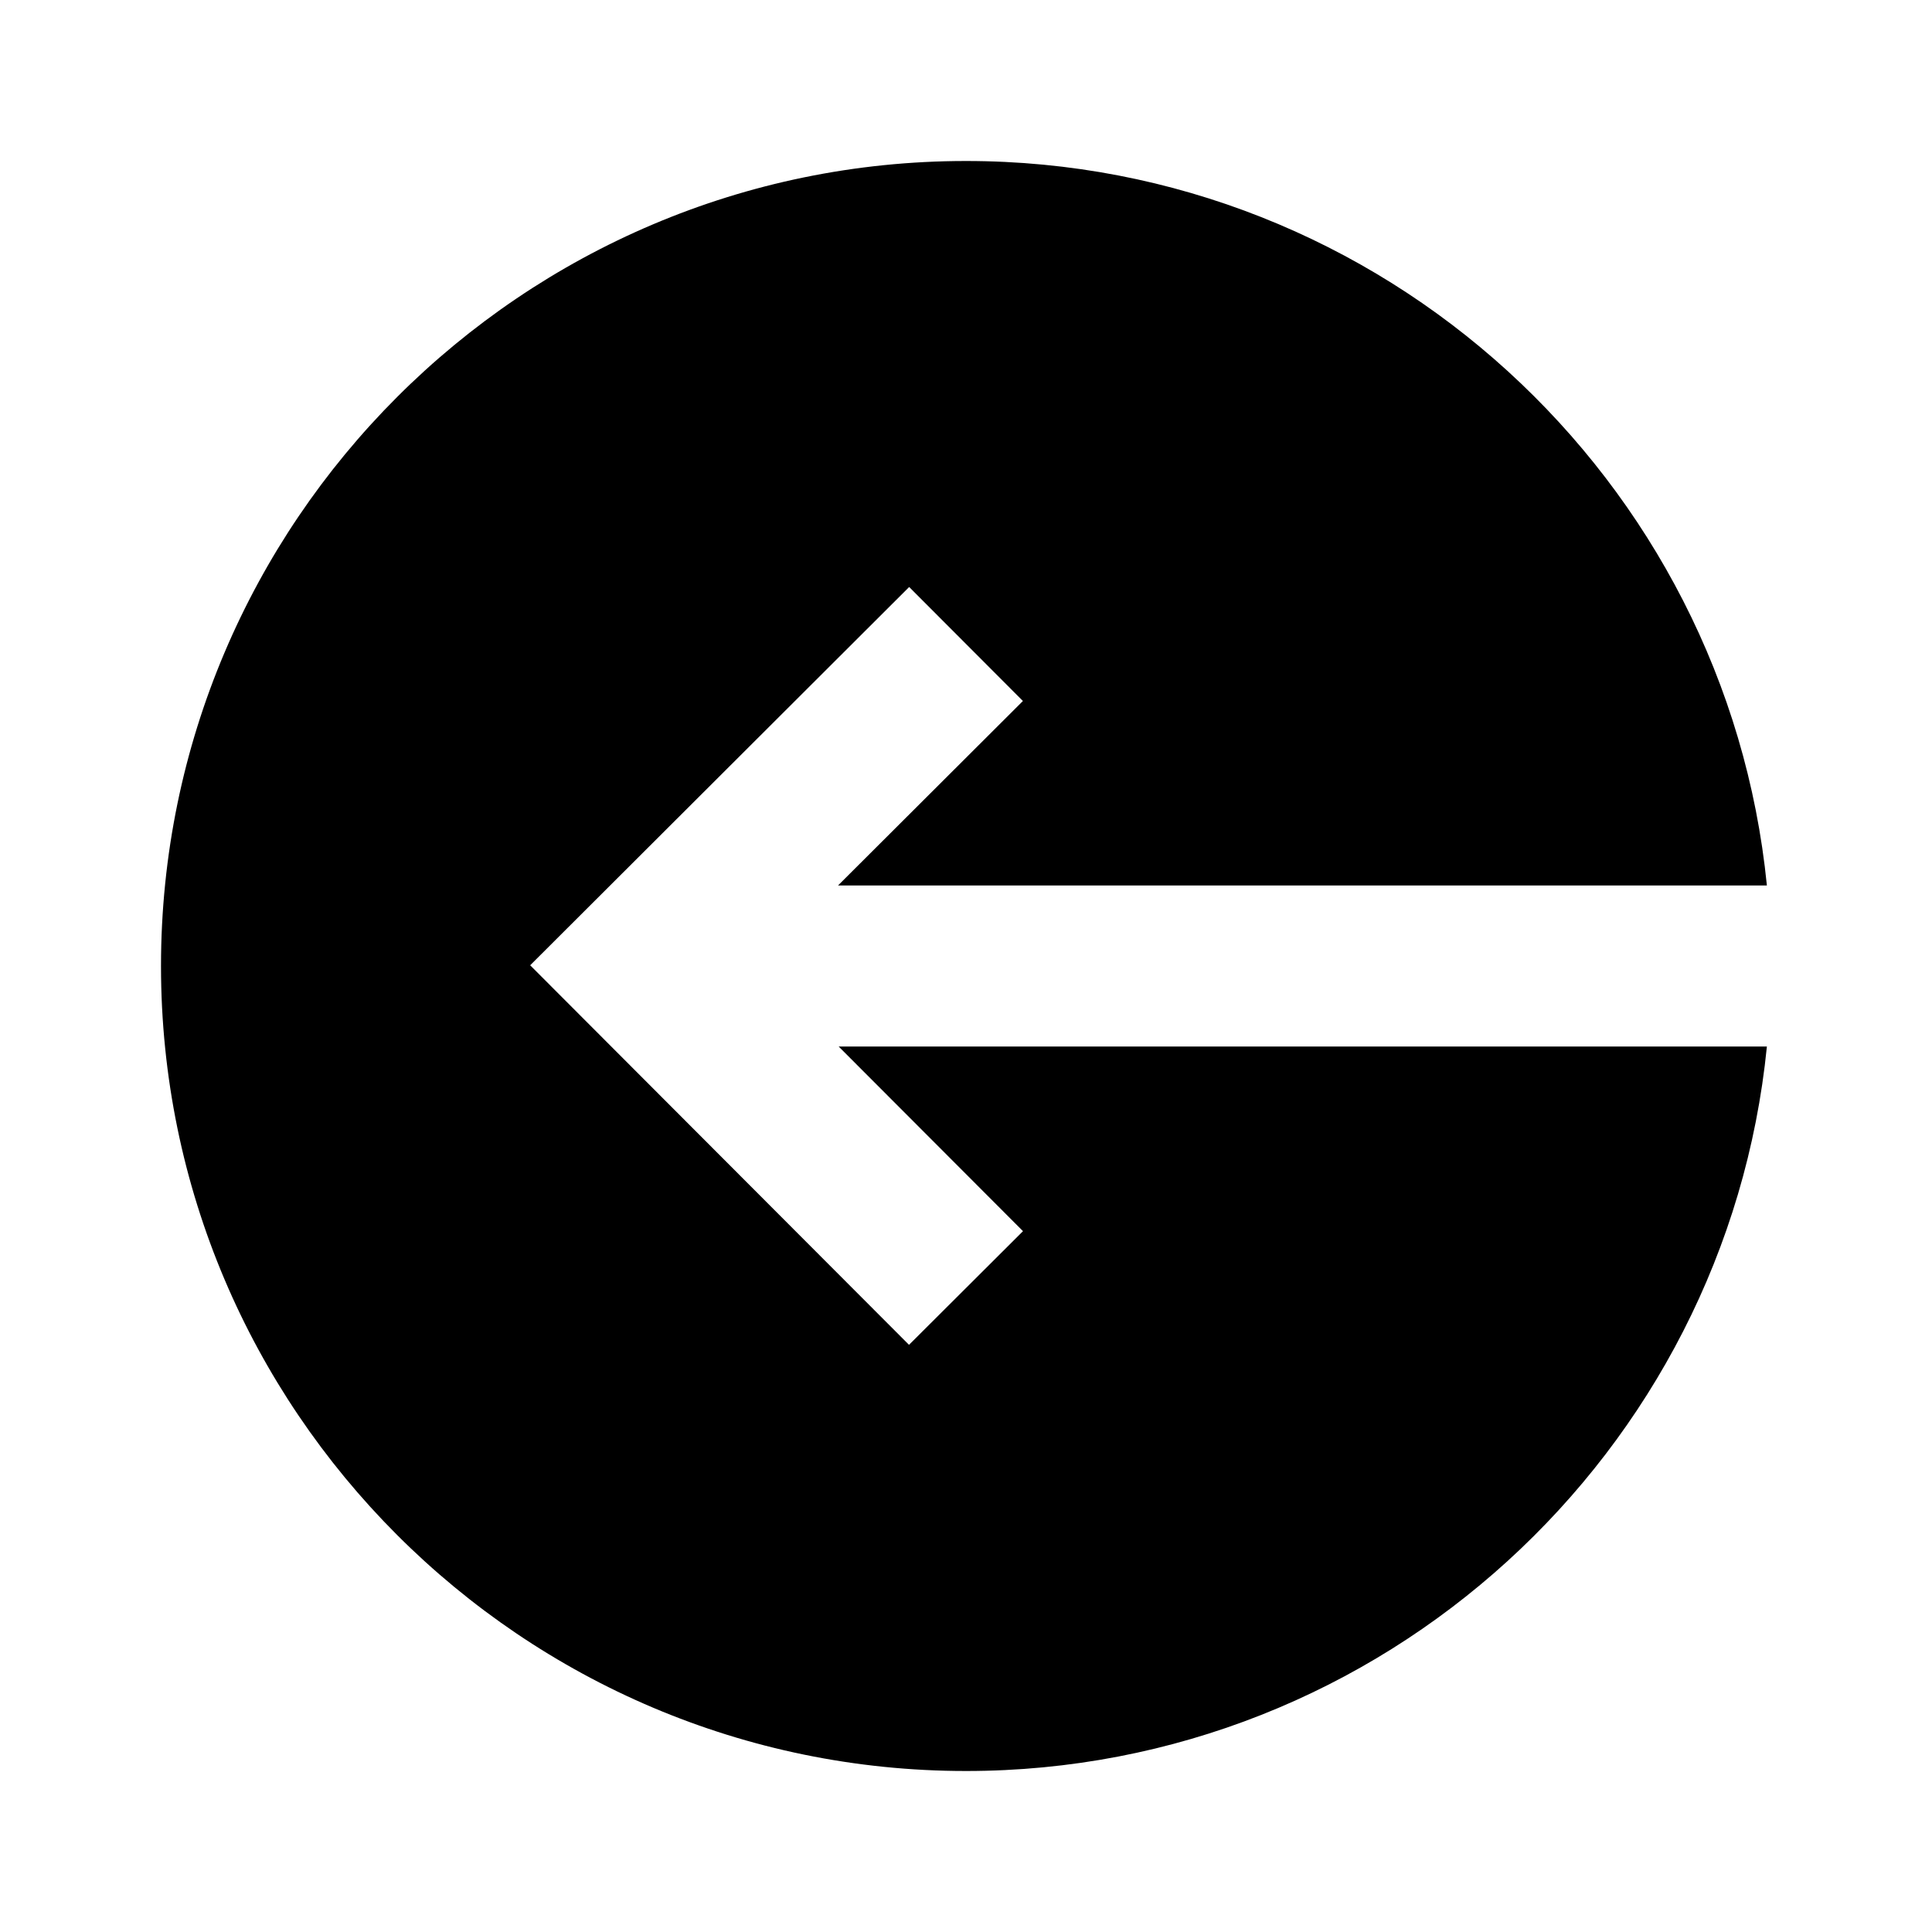
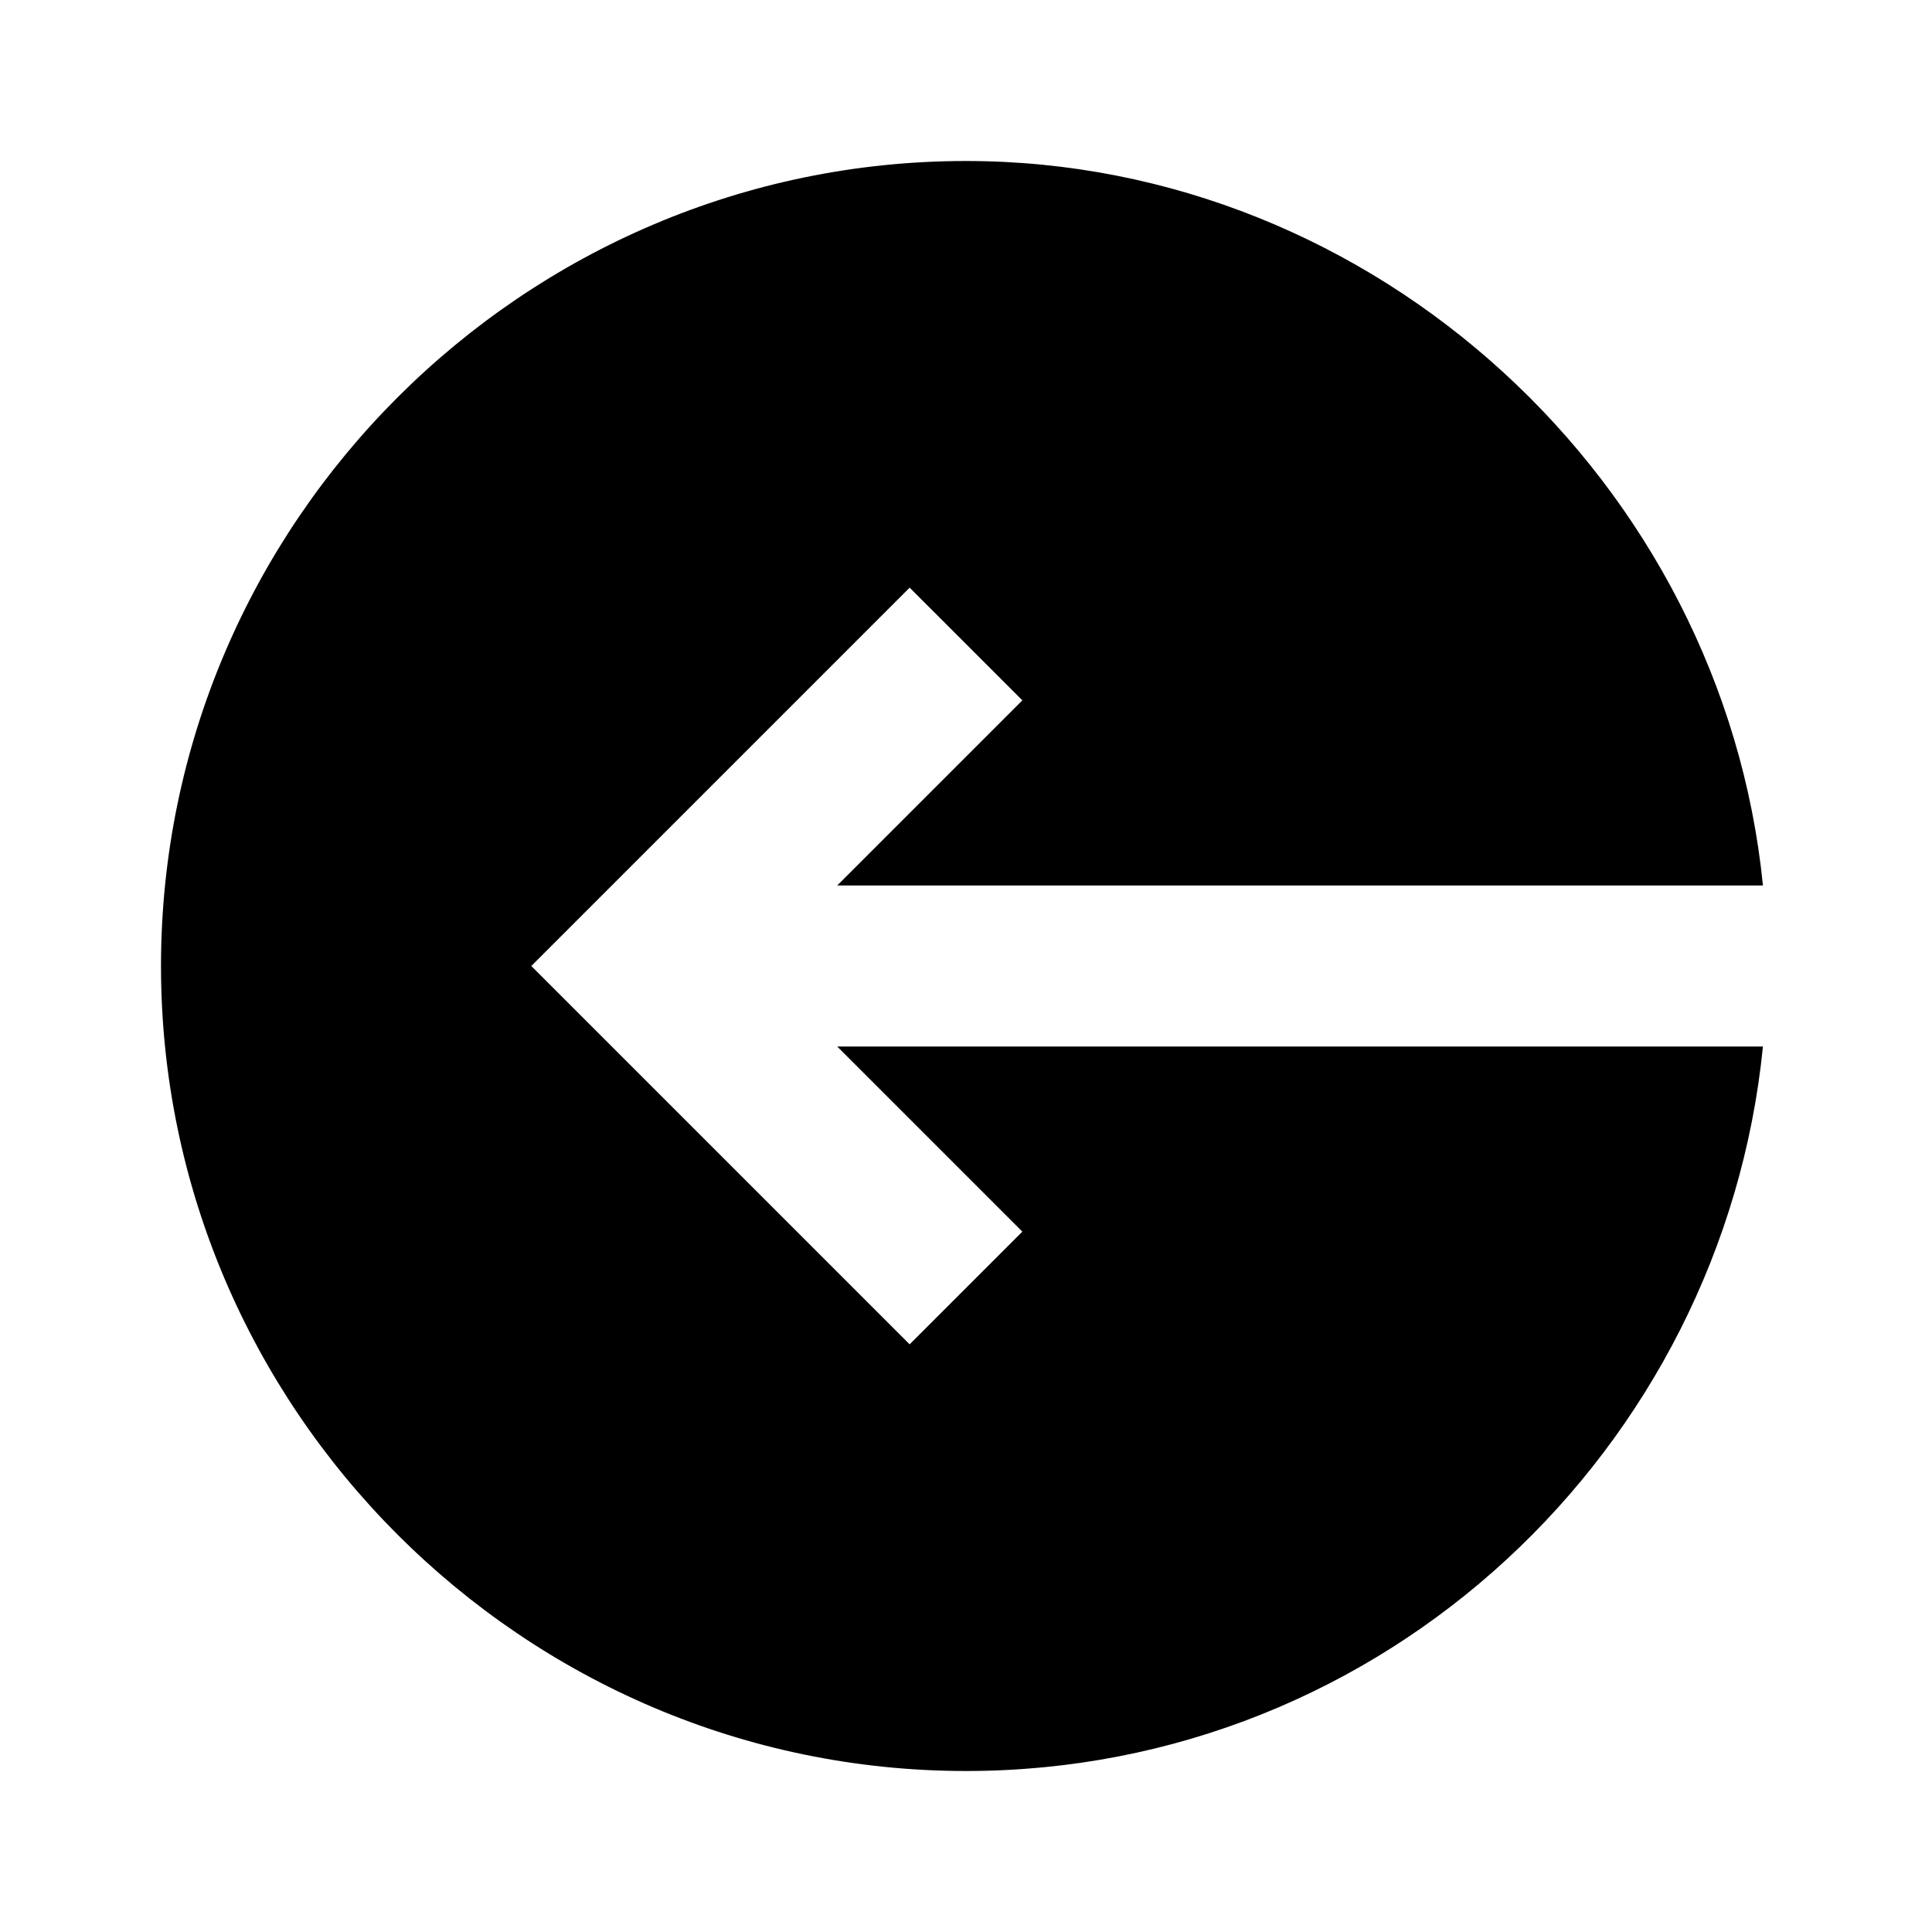
- <svg viewBox="0 0 24 24">
-   <path fill="currentColor" d="M10.418 13L12.708 15.294L11.292 16.706L6.586 11.991L11.294 7.292L12.707 8.708L10.41 11H21.949C21.446 5.955 17.177 2 12 2C6.486 2 2 6.487 2 12C2 17.513 6.486 22 12 22C17.177 22 21.446 18.046 21.949 13H10.418Z" />
+ <svg xmlns="http://www.w3.org/2000/svg" xml:space="preserve" viewBox="0 0 24 24">
+   <path d="m10.4 13 2.3 2.3-1.4 1.4L6.6 12l4.7-4.7 1.4 1.4-2.3 2.3h11.5c-.5-5-4.8-9-9.9-9C6.5 2 2 6.5 2 12s4.5 10 10 10c5.2 0 9.4-4 9.9-9H10.4z" />
</svg>
